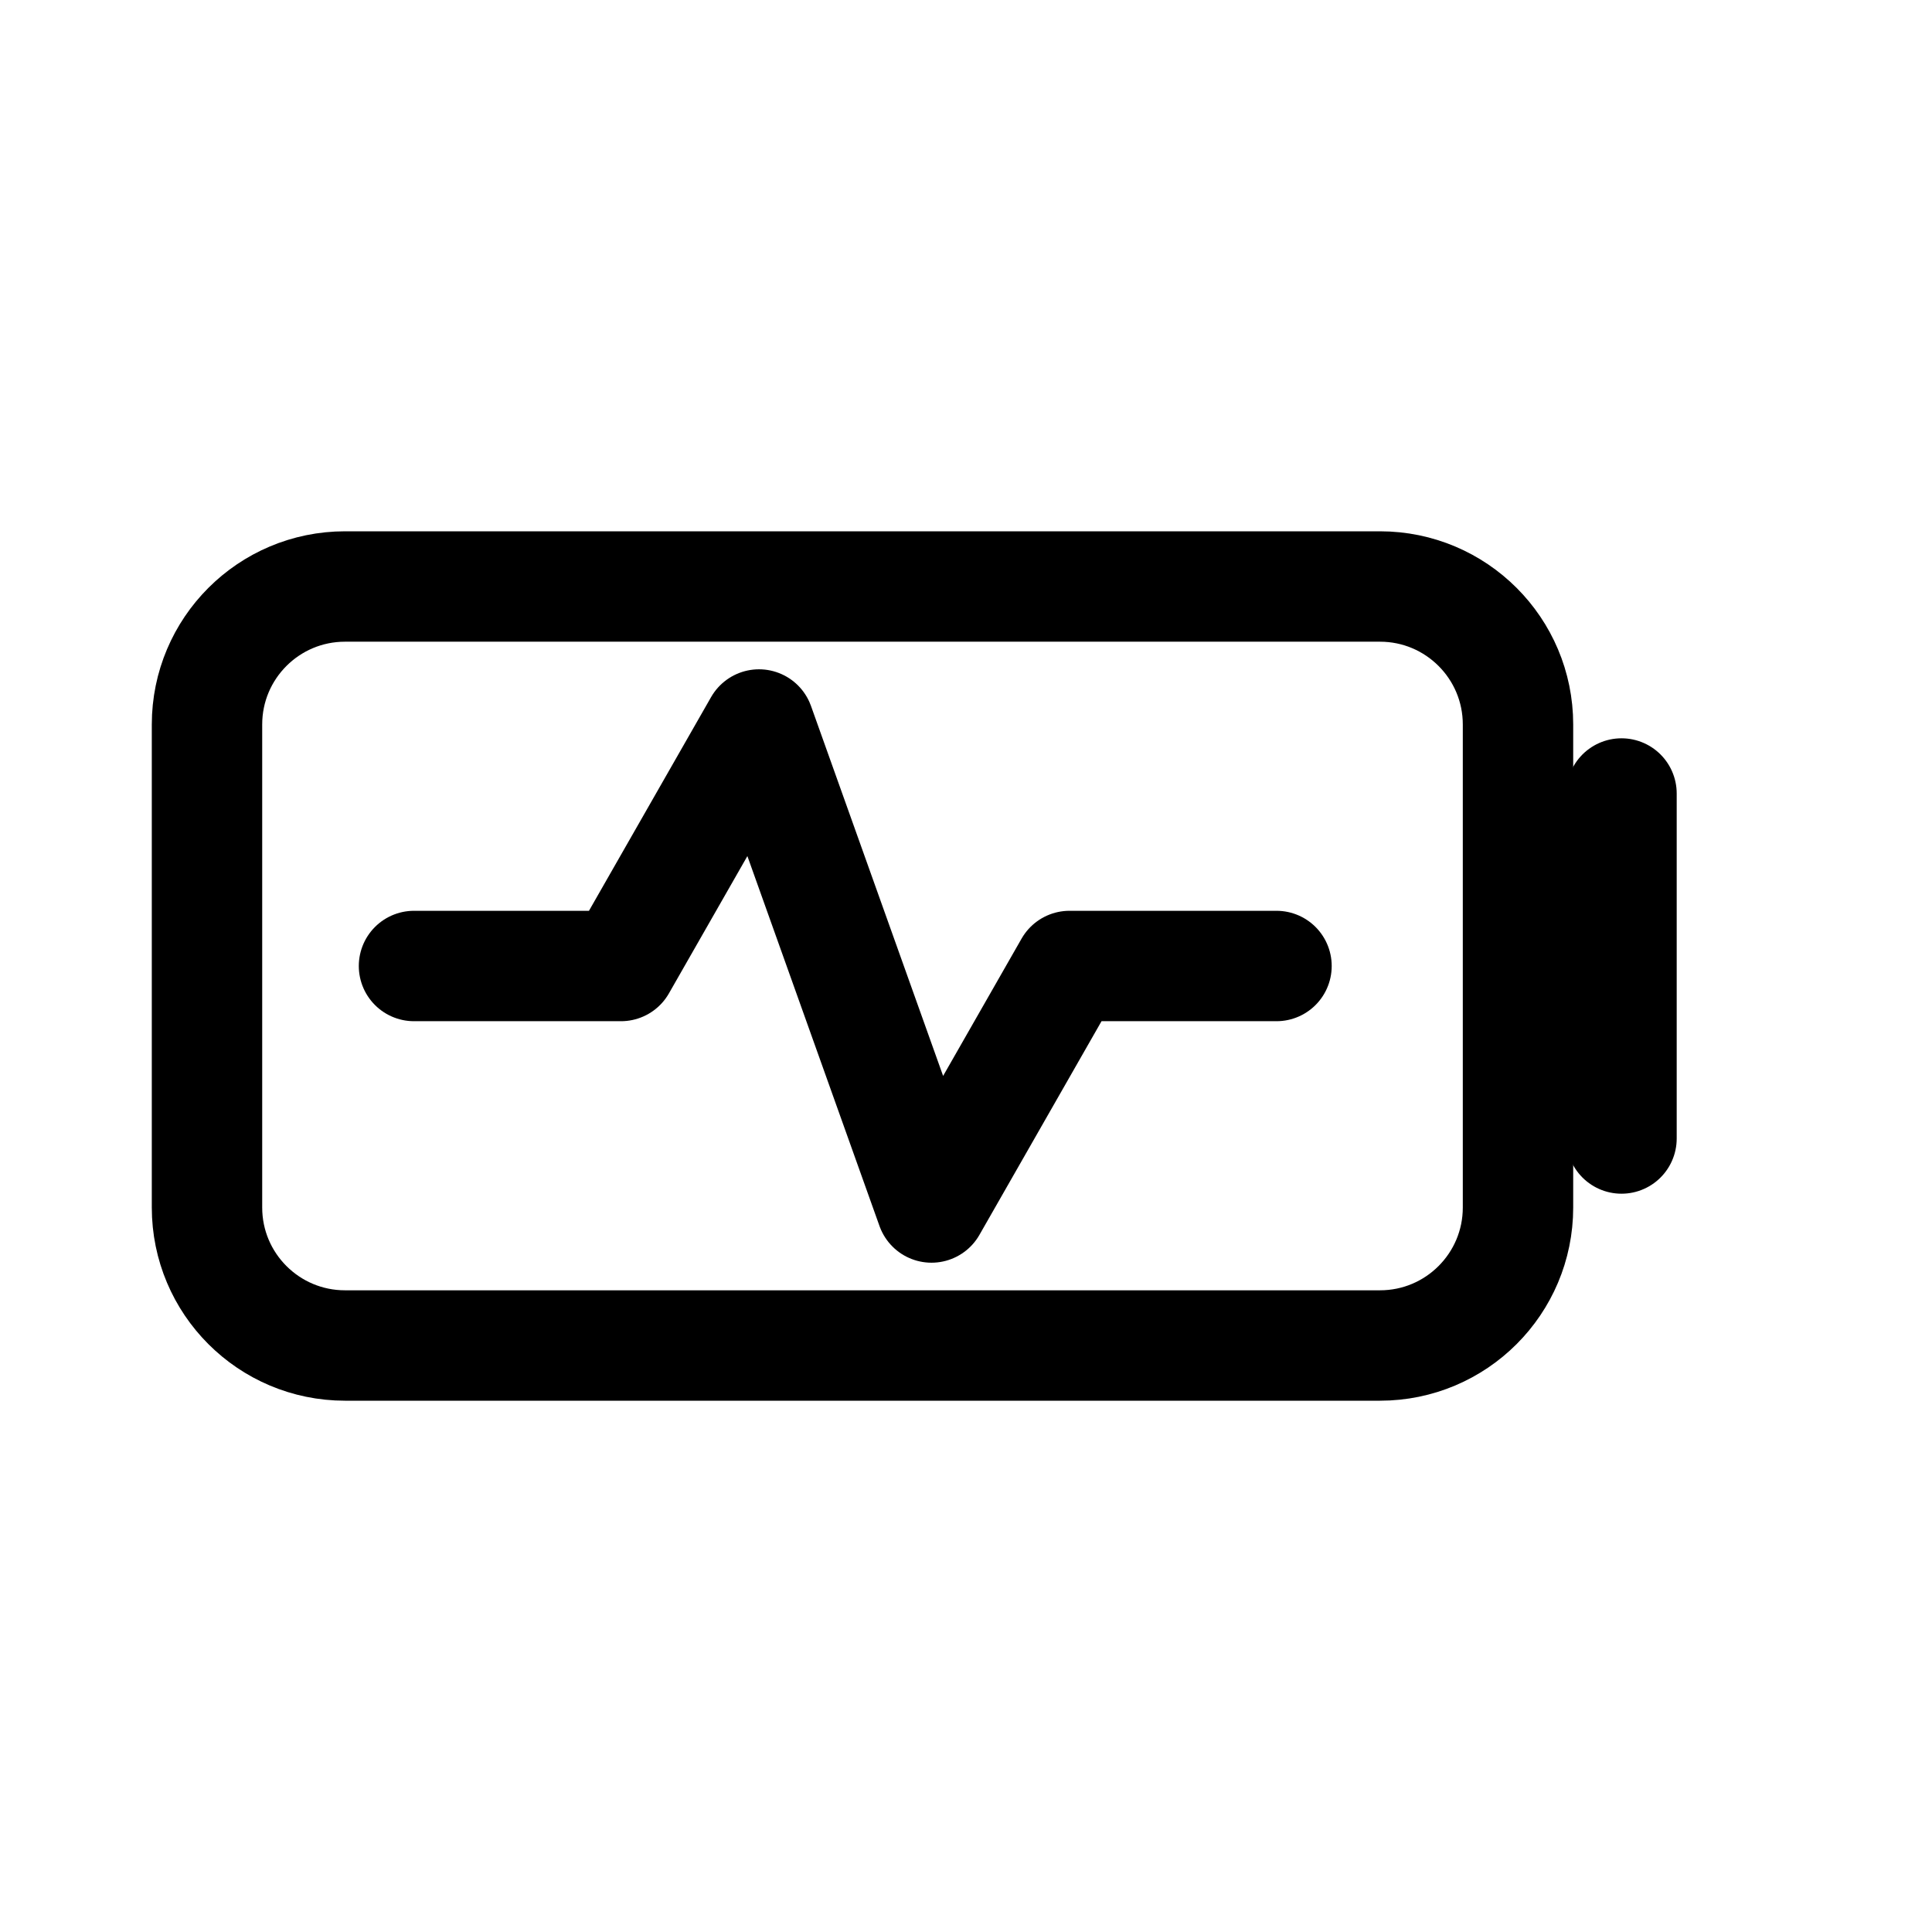
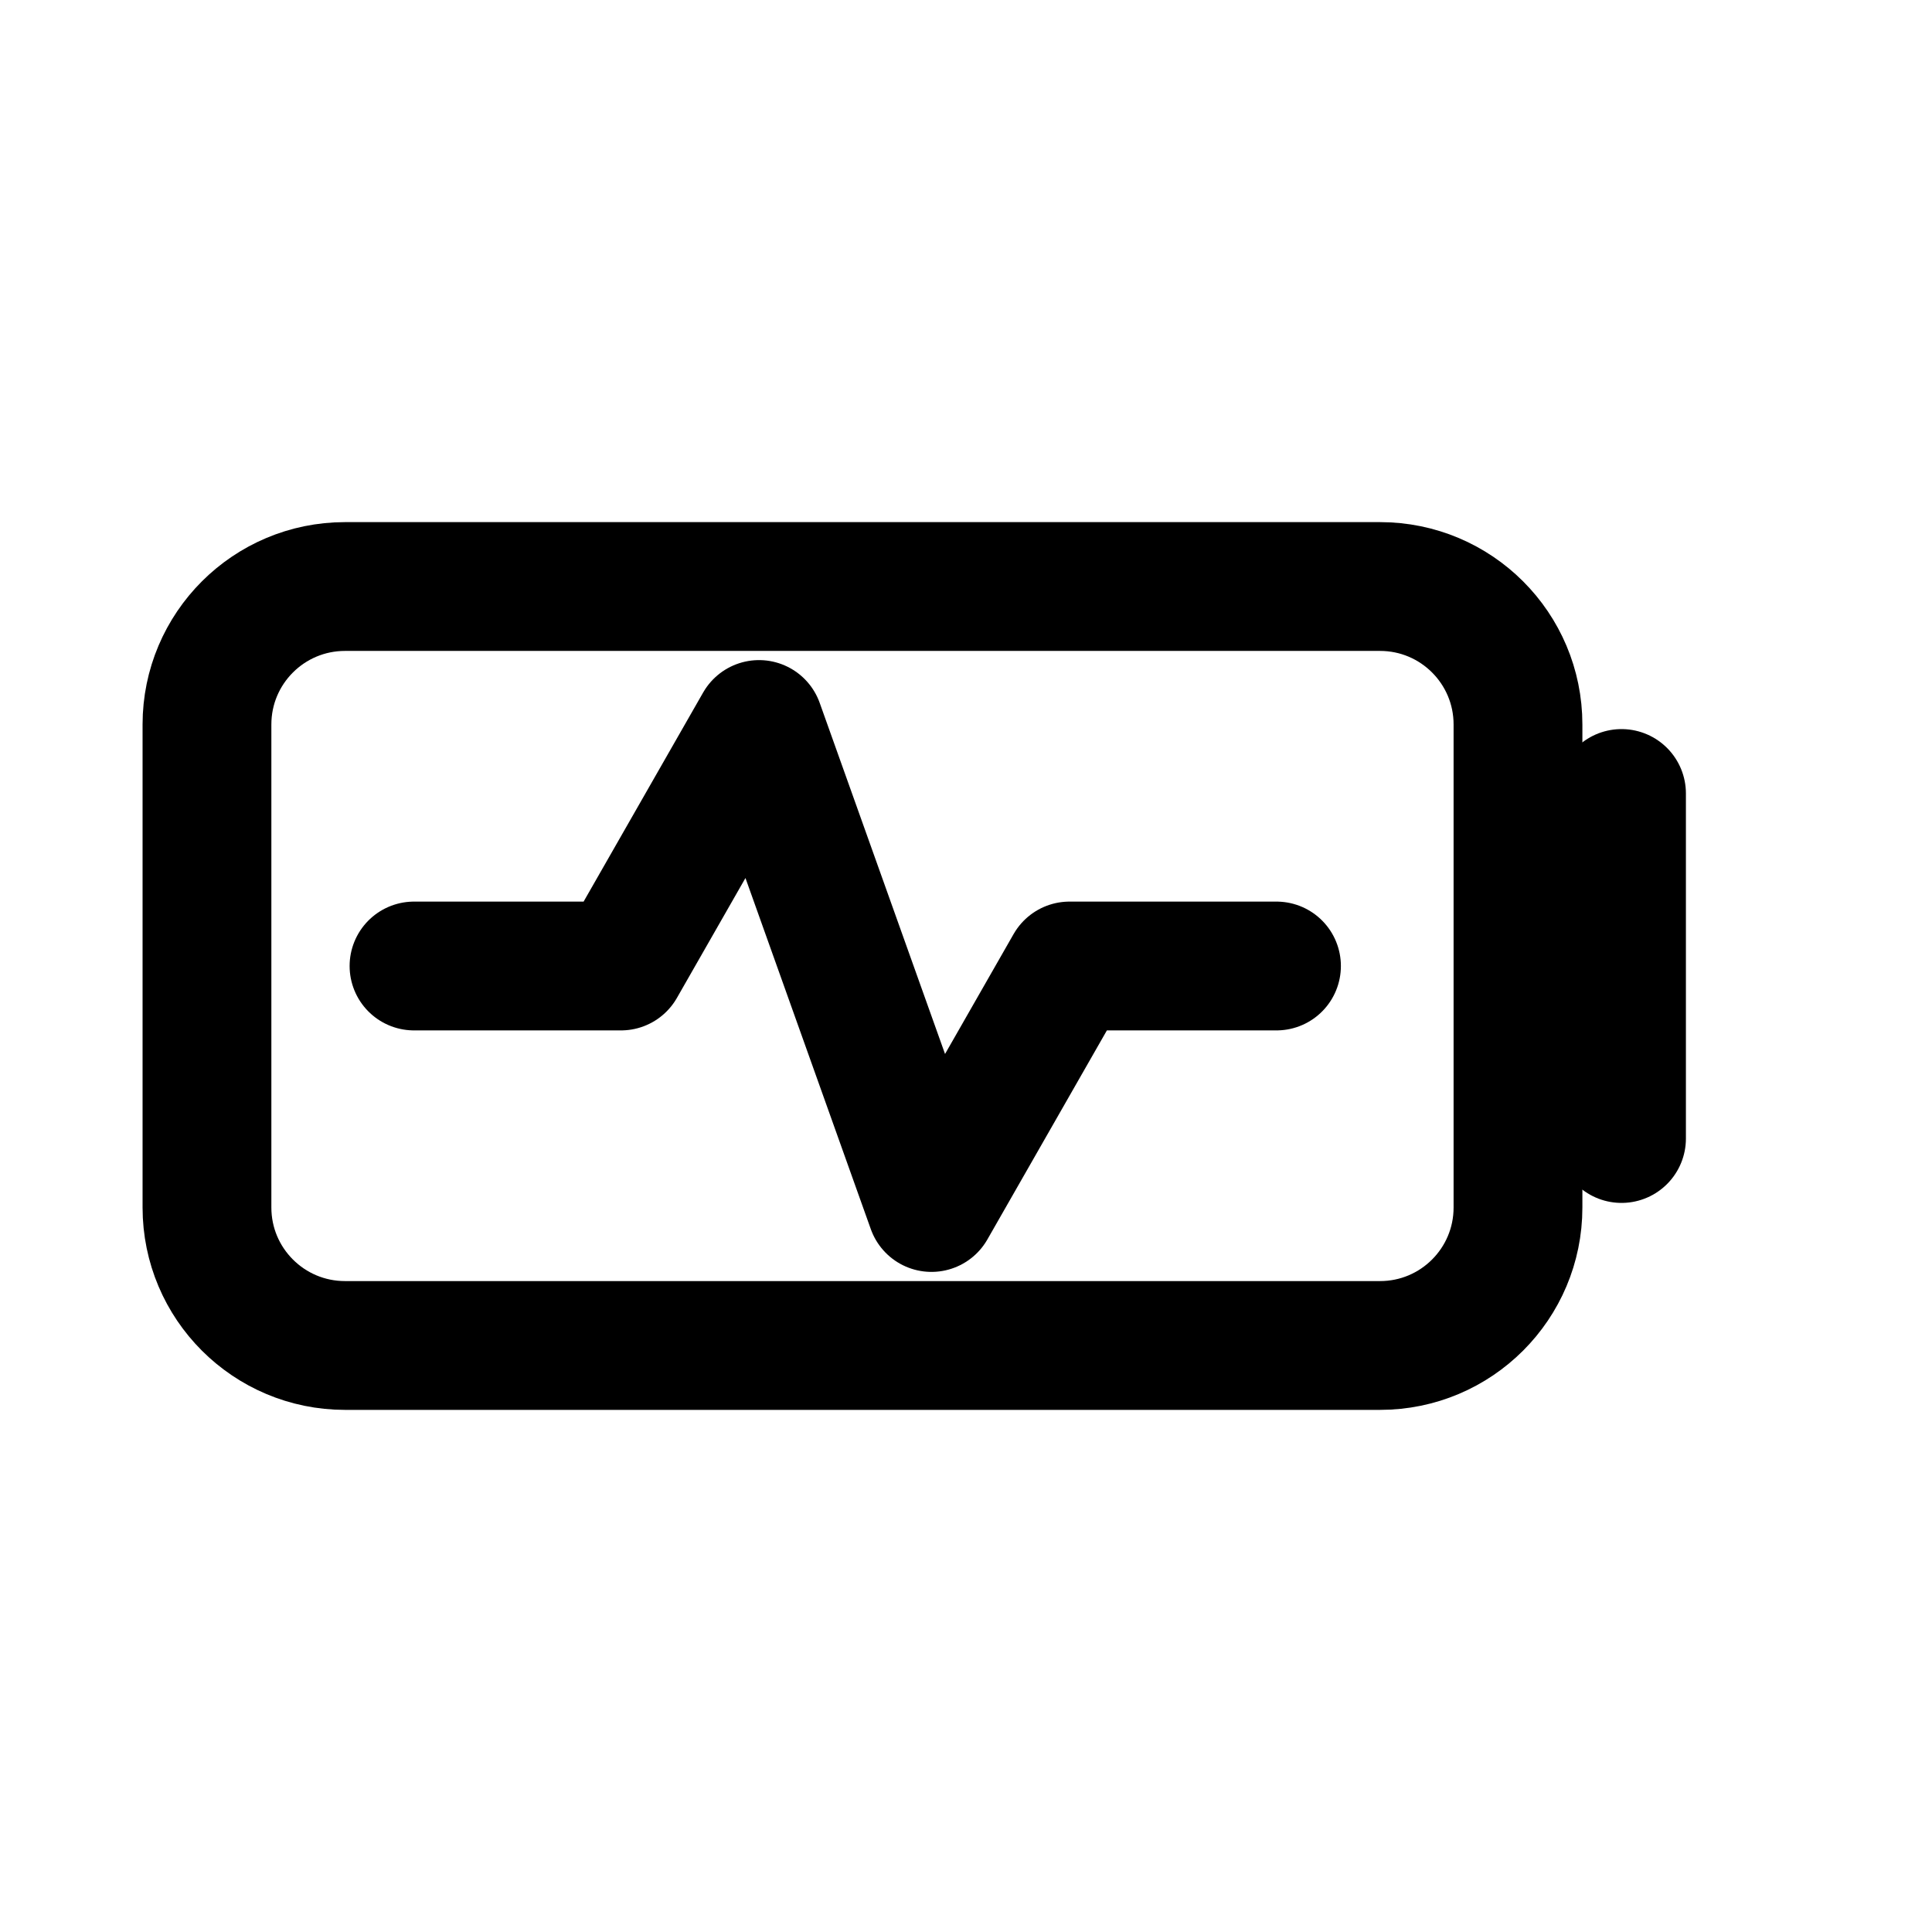
- <svg xmlns="http://www.w3.org/2000/svg" viewBox="0 0 28 28" fill="none" stroke="currentColor" stroke-width="1.6" stroke-linecap="round" stroke-linejoin="round">
-   <rect x="3" y="8.5" width="19" height="11" rx="2" />
-   <path d="M23.5 11.5v5" />
-   <path d="M6 14h3l2-3.5 2.5 7 2-3.5h3" />
+ <svg xmlns="http://www.w3.org/2000/svg" width="24" height="24" viewBox="0 0 24 24" fill="none">
+   <path d="M17.143 7.286H4.286C3.339 7.286 2.571 8.053 2.571 9V15C2.571 15.947 3.339 16.714 4.286 16.714H17.143C18.09 16.714 18.857 15.947 18.857 15V9C18.857 8.053 18.09 7.286 17.143 7.286Z" stroke="currentColor" stroke-width="1.6" stroke-linecap="round" stroke-linejoin="round" />
+   <path d="M20.143 9.857V14.143" stroke="currentColor" stroke-width="1.6" stroke-linecap="round" stroke-linejoin="round" />
+   <path d="M5.143 12H7.714L9.429 9L11.571 15L13.286 12H15.857" stroke="currentColor" stroke-width="1.6" stroke-linecap="round" stroke-linejoin="round" />
</svg>
